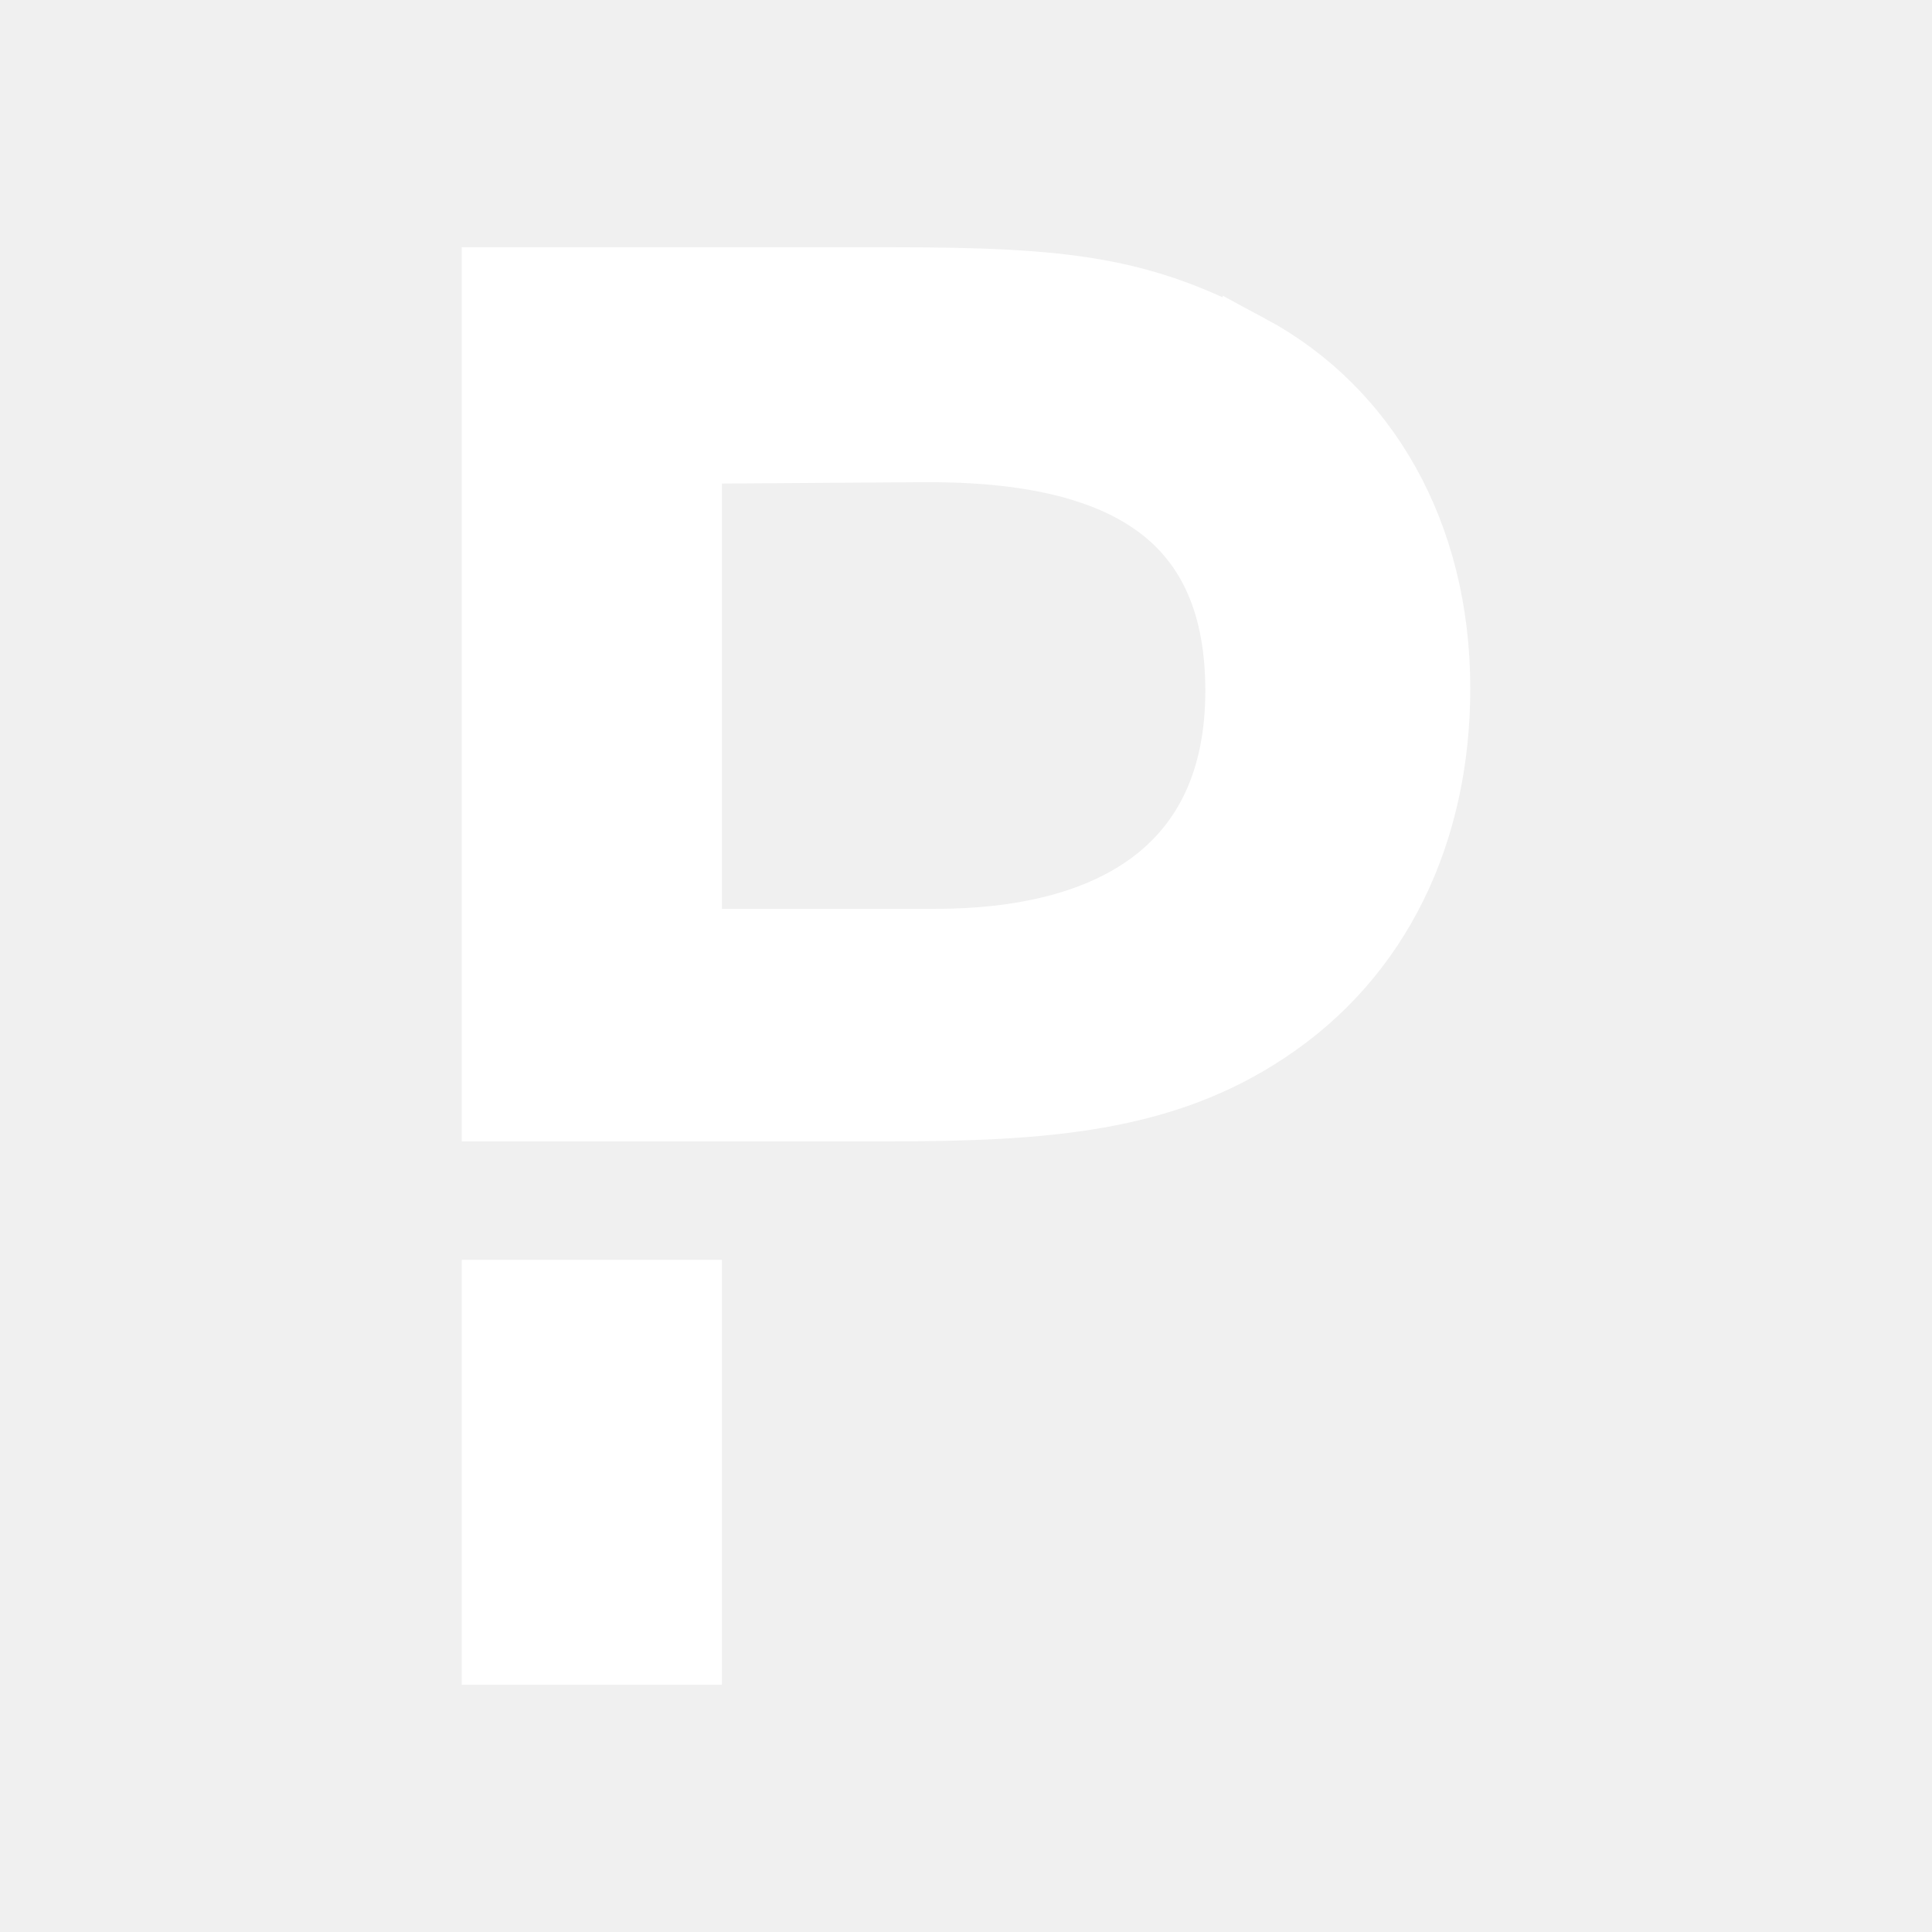
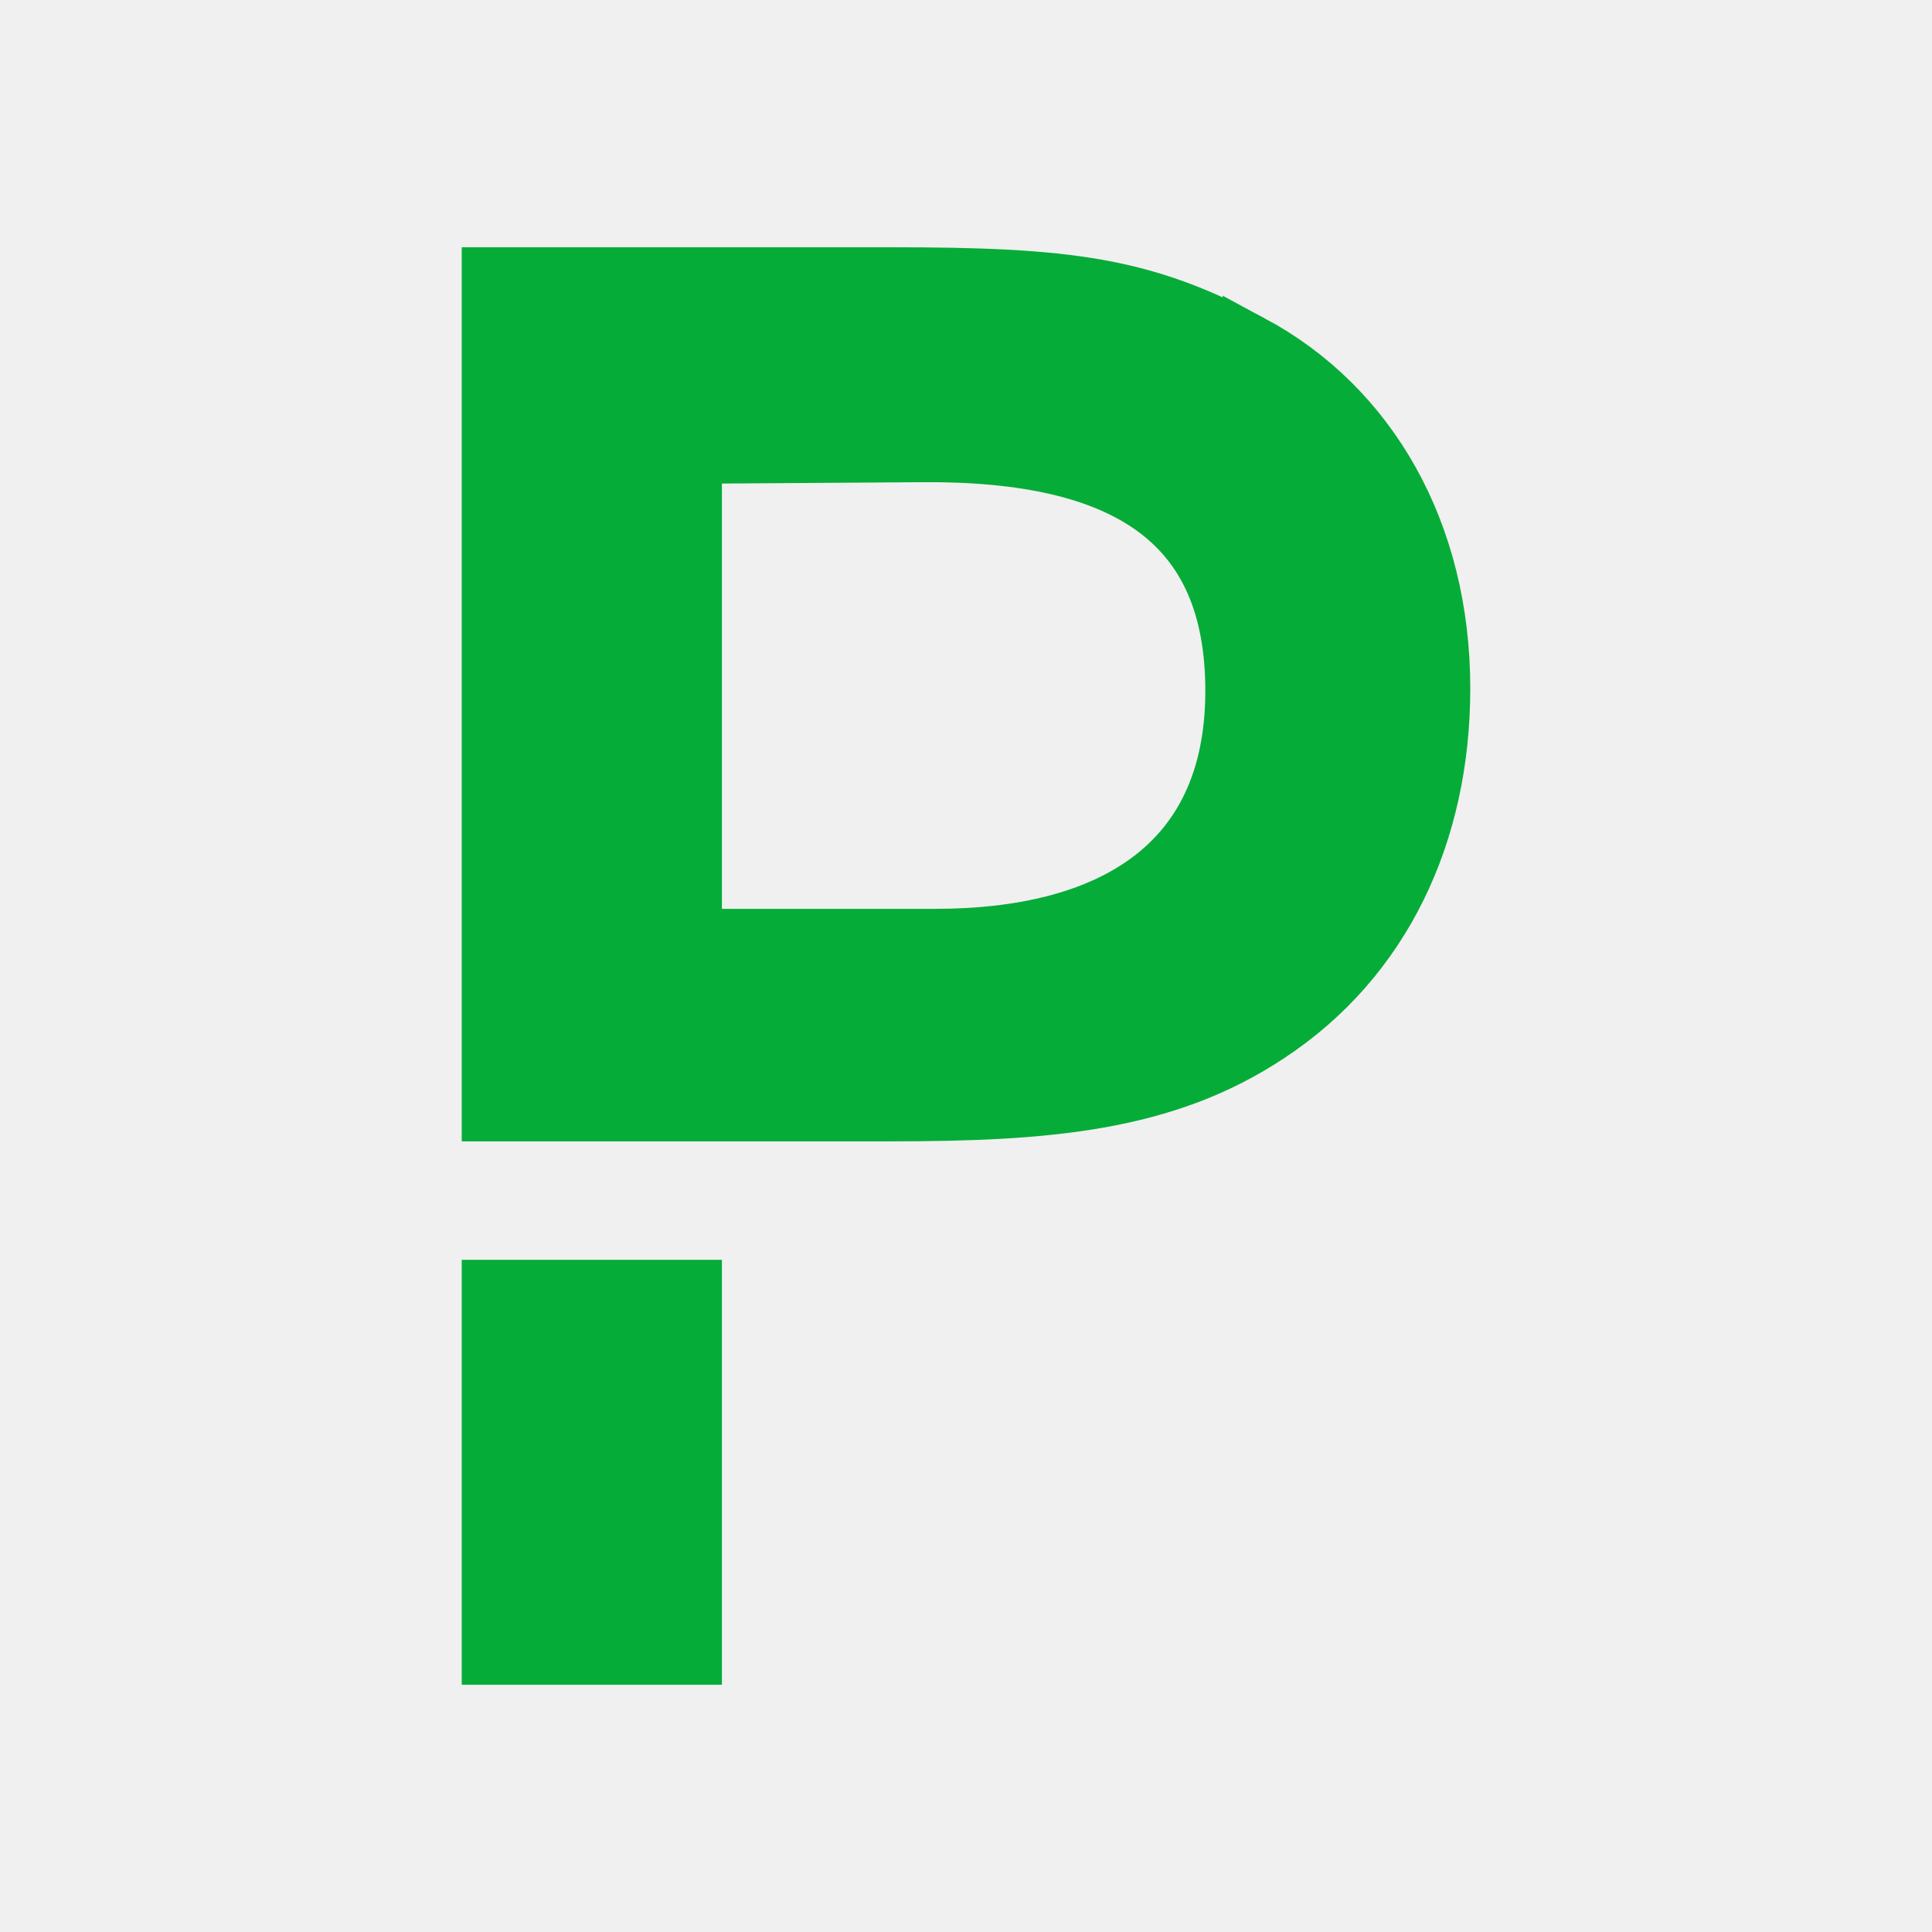
- <svg xmlns="http://www.w3.org/2000/svg" fill="#ffffff" width="800px" height="800px" viewBox="-4.8 -4.8 33.60 33.60" role="img" stroke="#ffffff">
+ <svg xmlns="http://www.w3.org/2000/svg" fill="#06AC38" width="800px" height="800px" viewBox="-4.8 -4.8 33.60 33.60" role="img" stroke="#06AC38">
  <g id="SVGRepo_bgCarrier" stroke-width="0" />
  <g id="SVGRepo_tracerCarrier" stroke-linecap="round" stroke-linejoin="round" />
  <g id="SVGRepo_iconCarrier">
    <path d="M16.965 1.18C15.085.164 13.769 0 10.683 0H3.73v14.55h6.926c2.743 0 4.8-.164 6.61-1.37 1.975-1.303 3.004-3.484 3.004-6.007 0-2.716-1.262-4.896-3.305-5.994zm-5.5 10.326h-4.21V3.113l3.977-.027c3.62-.028 5.43 1.234 5.43 4.128 0 3.113-2.248 4.292-5.197 4.292zM3.73 17.61h3.525V24H3.73Z" />
  </g>
</svg>
